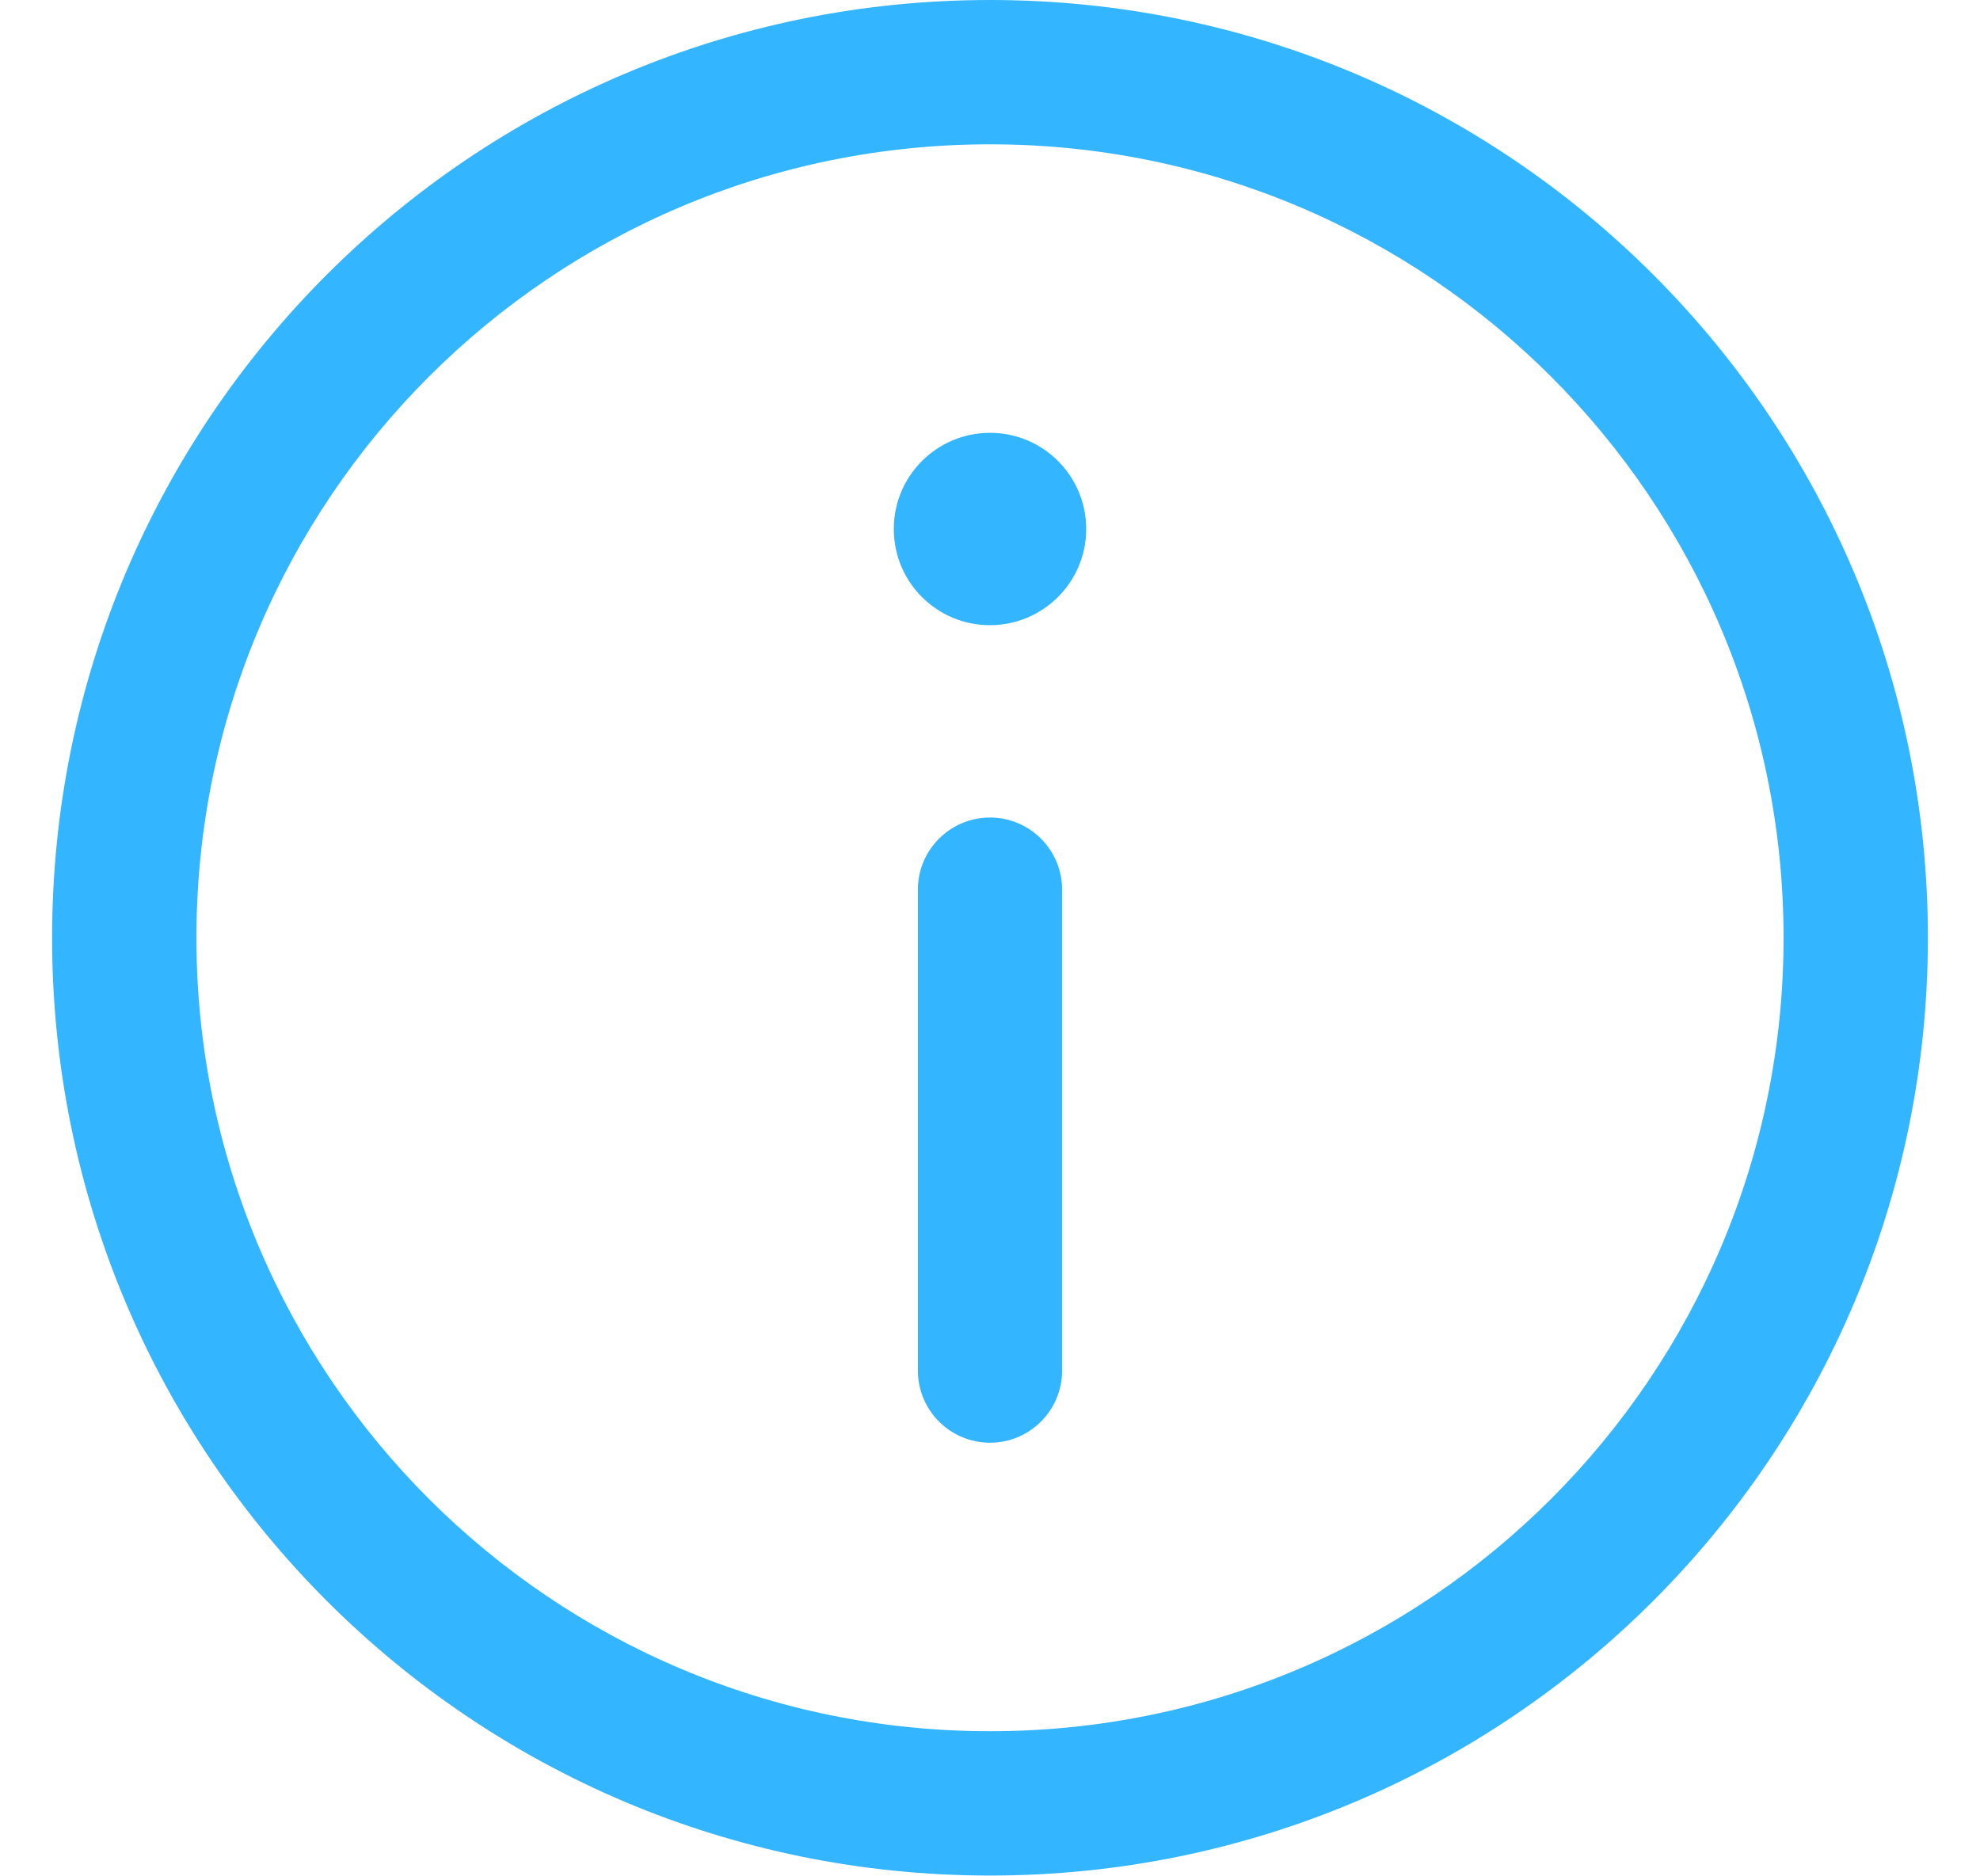
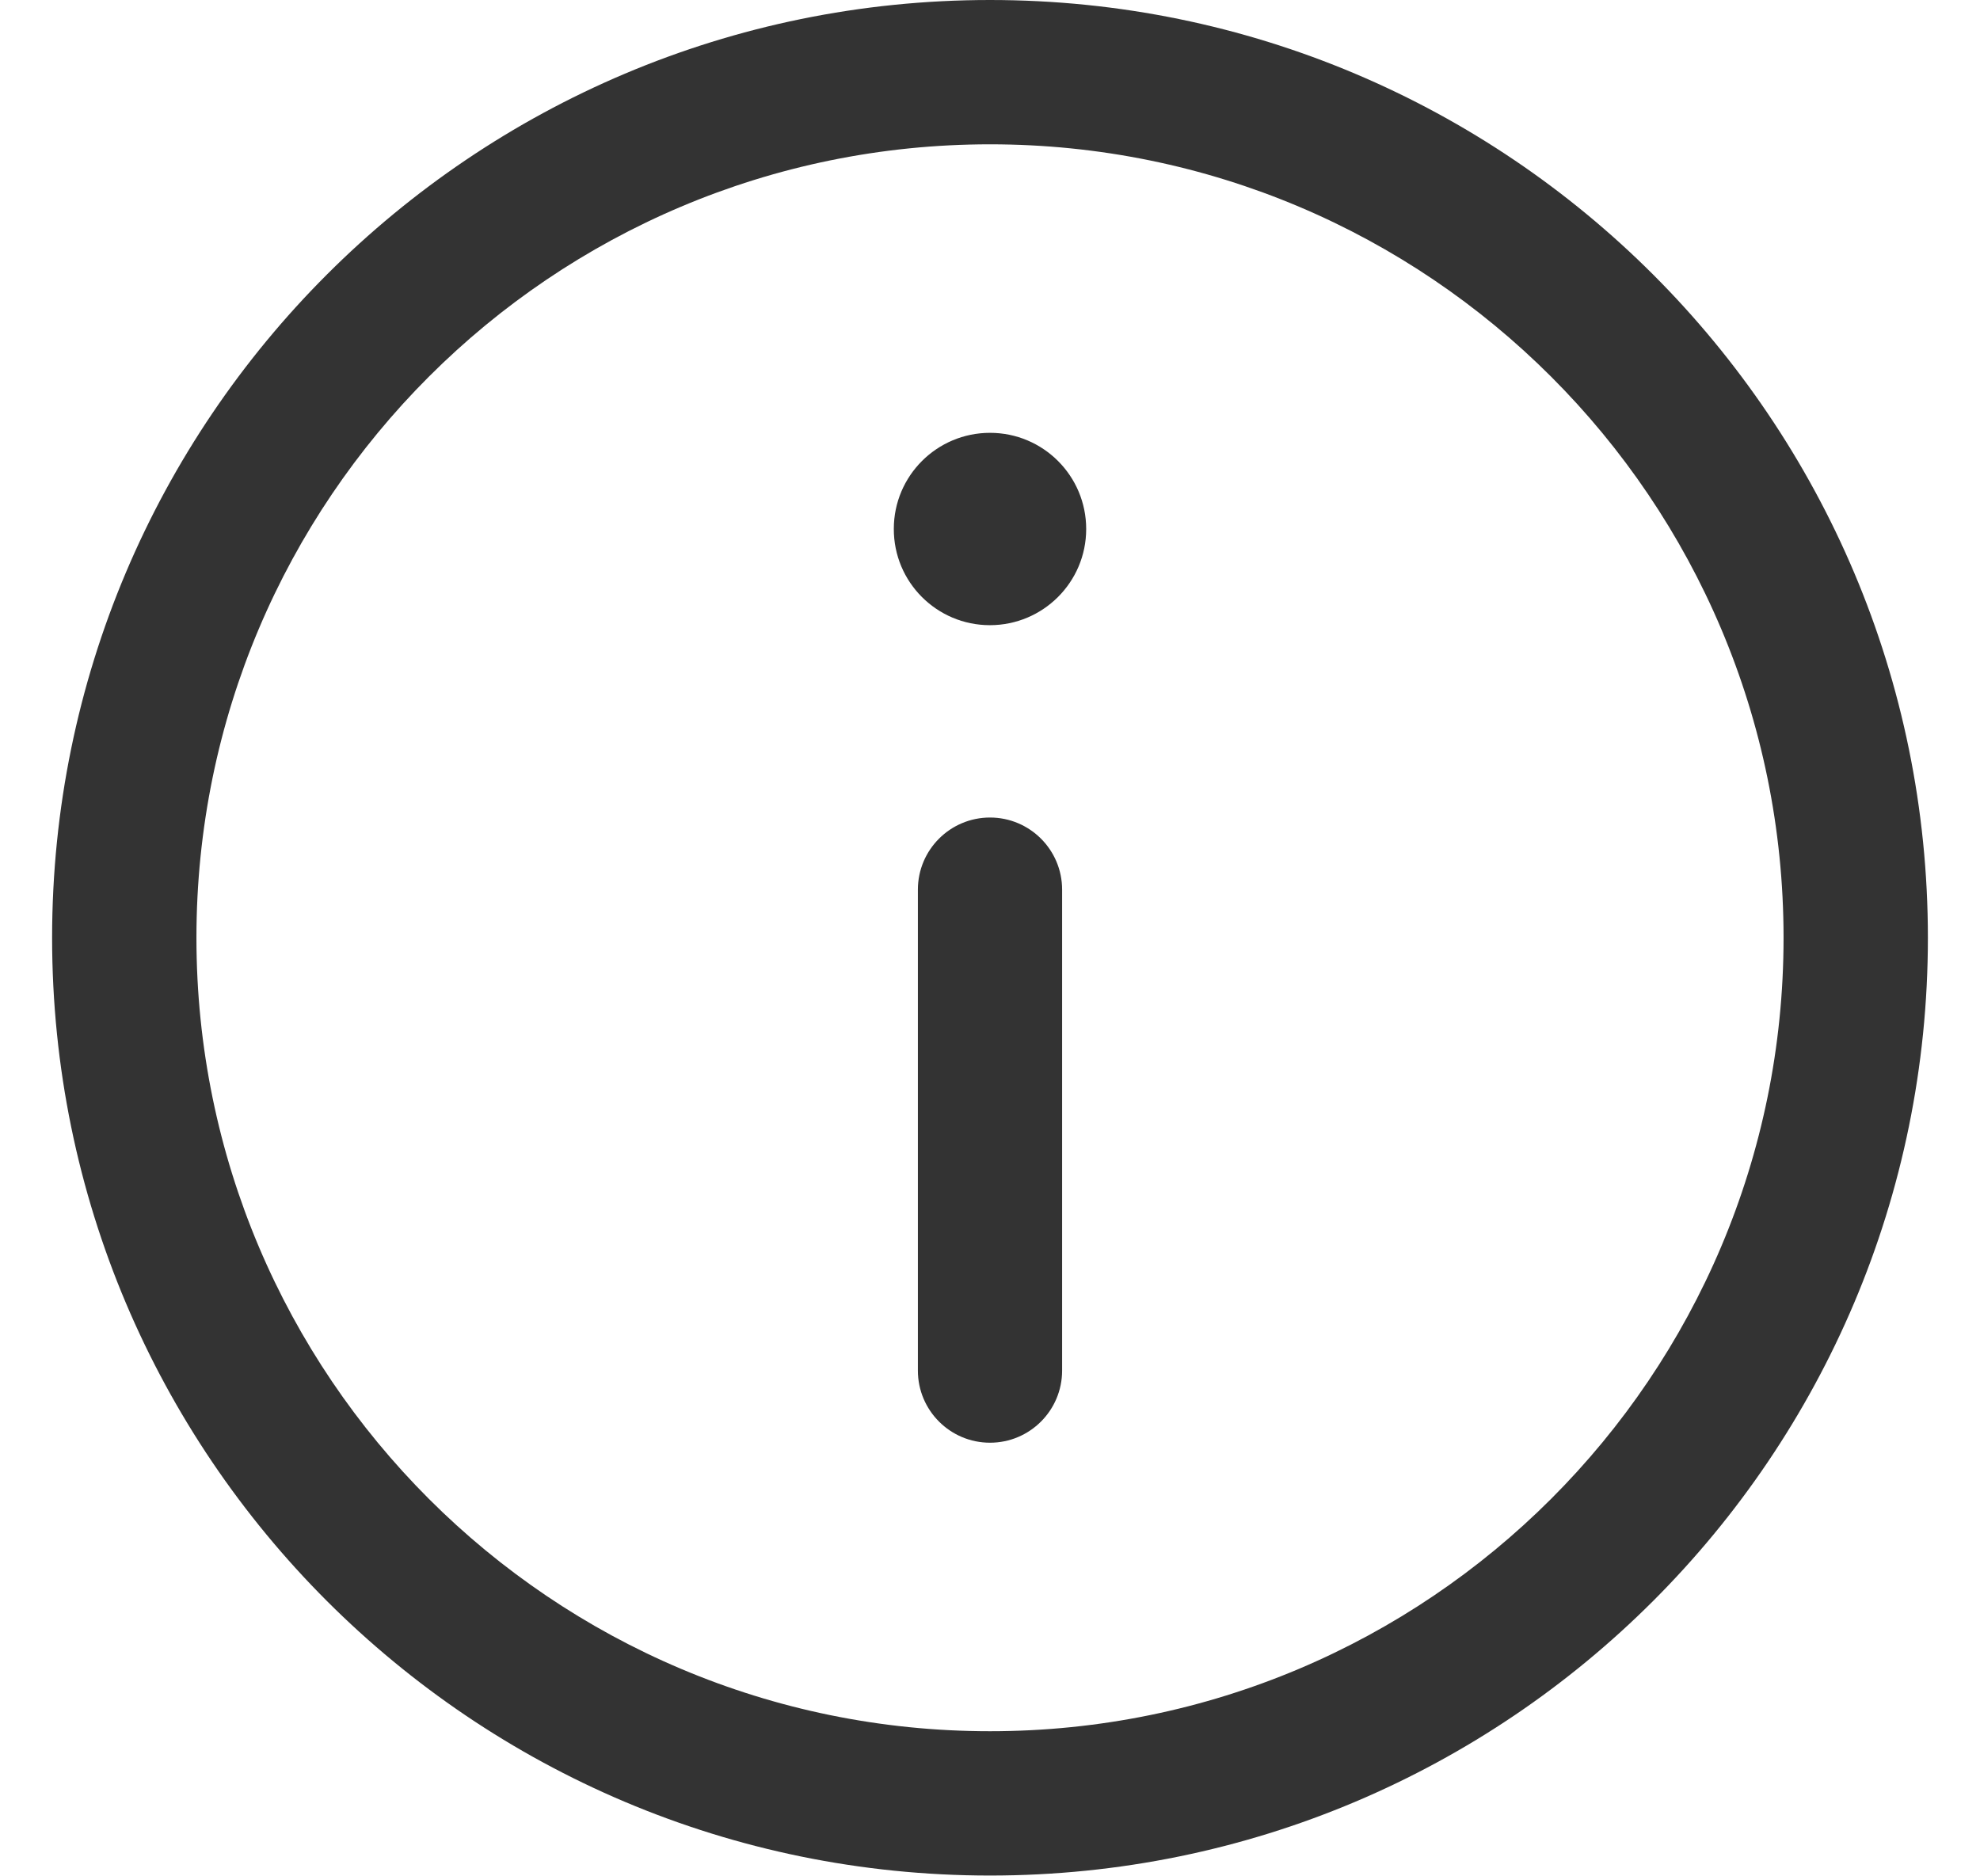
- <svg xmlns="http://www.w3.org/2000/svg" width="19" height="18" viewBox="0 0 19 18" fill="none">
-   <g id="SVG">
-     <path id="Vector" fill-rule="evenodd" clip-rule="evenodd" d="M9.5 16.615C5.294 16.615 1.885 13.206 1.885 9C1.885 4.794 5.294 1.385 9.5 1.385C13.706 1.385 17.115 4.794 17.115 9C17.115 13.206 13.706 16.615 9.5 16.615ZM9.5 0C4.529 0 0.5 4.029 0.5 9C0.5 13.971 4.529 18 9.5 18C14.471 18 18.5 13.971 18.5 9C18.5 4.029 14.471 0 9.5 0ZM9.5 13.846C9.882 13.846 10.192 13.536 10.192 13.154V8.538C10.192 8.156 9.882 7.846 9.5 7.846C9.118 7.846 8.808 8.156 8.808 8.538V13.154C8.808 13.536 9.118 13.846 9.5 13.846ZM9.499 6C8.991 6 8.575 5.588 8.577 5.074C8.578 4.566 8.991 4.154 9.5 4.154C10.01 4.154 10.423 4.567 10.423 5.077C10.423 5.588 10.008 6 9.499 6Z" fill="#00A3FF" fill-opacity="0.8" />
-   </g>
+ <svg xmlns="http://www.w3.org/2000/svg" width="19" height="18" viewBox="0 0 19 18">
+   <path id="Vector" fill-rule="evenodd" clip-rule="evenodd" d="M9.5 16.615C5.294 16.615 1.885 13.206 1.885 9C1.885 4.794 5.294 1.385 9.5 1.385C13.706 1.385 17.115 4.794 17.115 9C17.115 13.206 13.706 16.615 9.5 16.615ZM9.5 0C4.529 0 0.5 4.029 0.5 9C0.5 13.971 4.529 18 9.5 18C14.471 18 18.5 13.971 18.5 9C18.5 4.029 14.471 0 9.5 0ZM9.5 13.846C9.882 13.846 10.192 13.536 10.192 13.154V8.538C10.192 8.156 9.882 7.846 9.5 7.846C9.118 7.846 8.808 8.156 8.808 8.538V13.154C8.808 13.536 9.118 13.846 9.5 13.846ZM9.499 6C8.991 6 8.575 5.588 8.577 5.074C8.578 4.566 8.991 4.154 9.5 4.154C10.01 4.154 10.423 4.567 10.423 5.077C10.423 5.588 10.008 6 9.499 6Z" fill-opacity="0.8" />
</svg>
